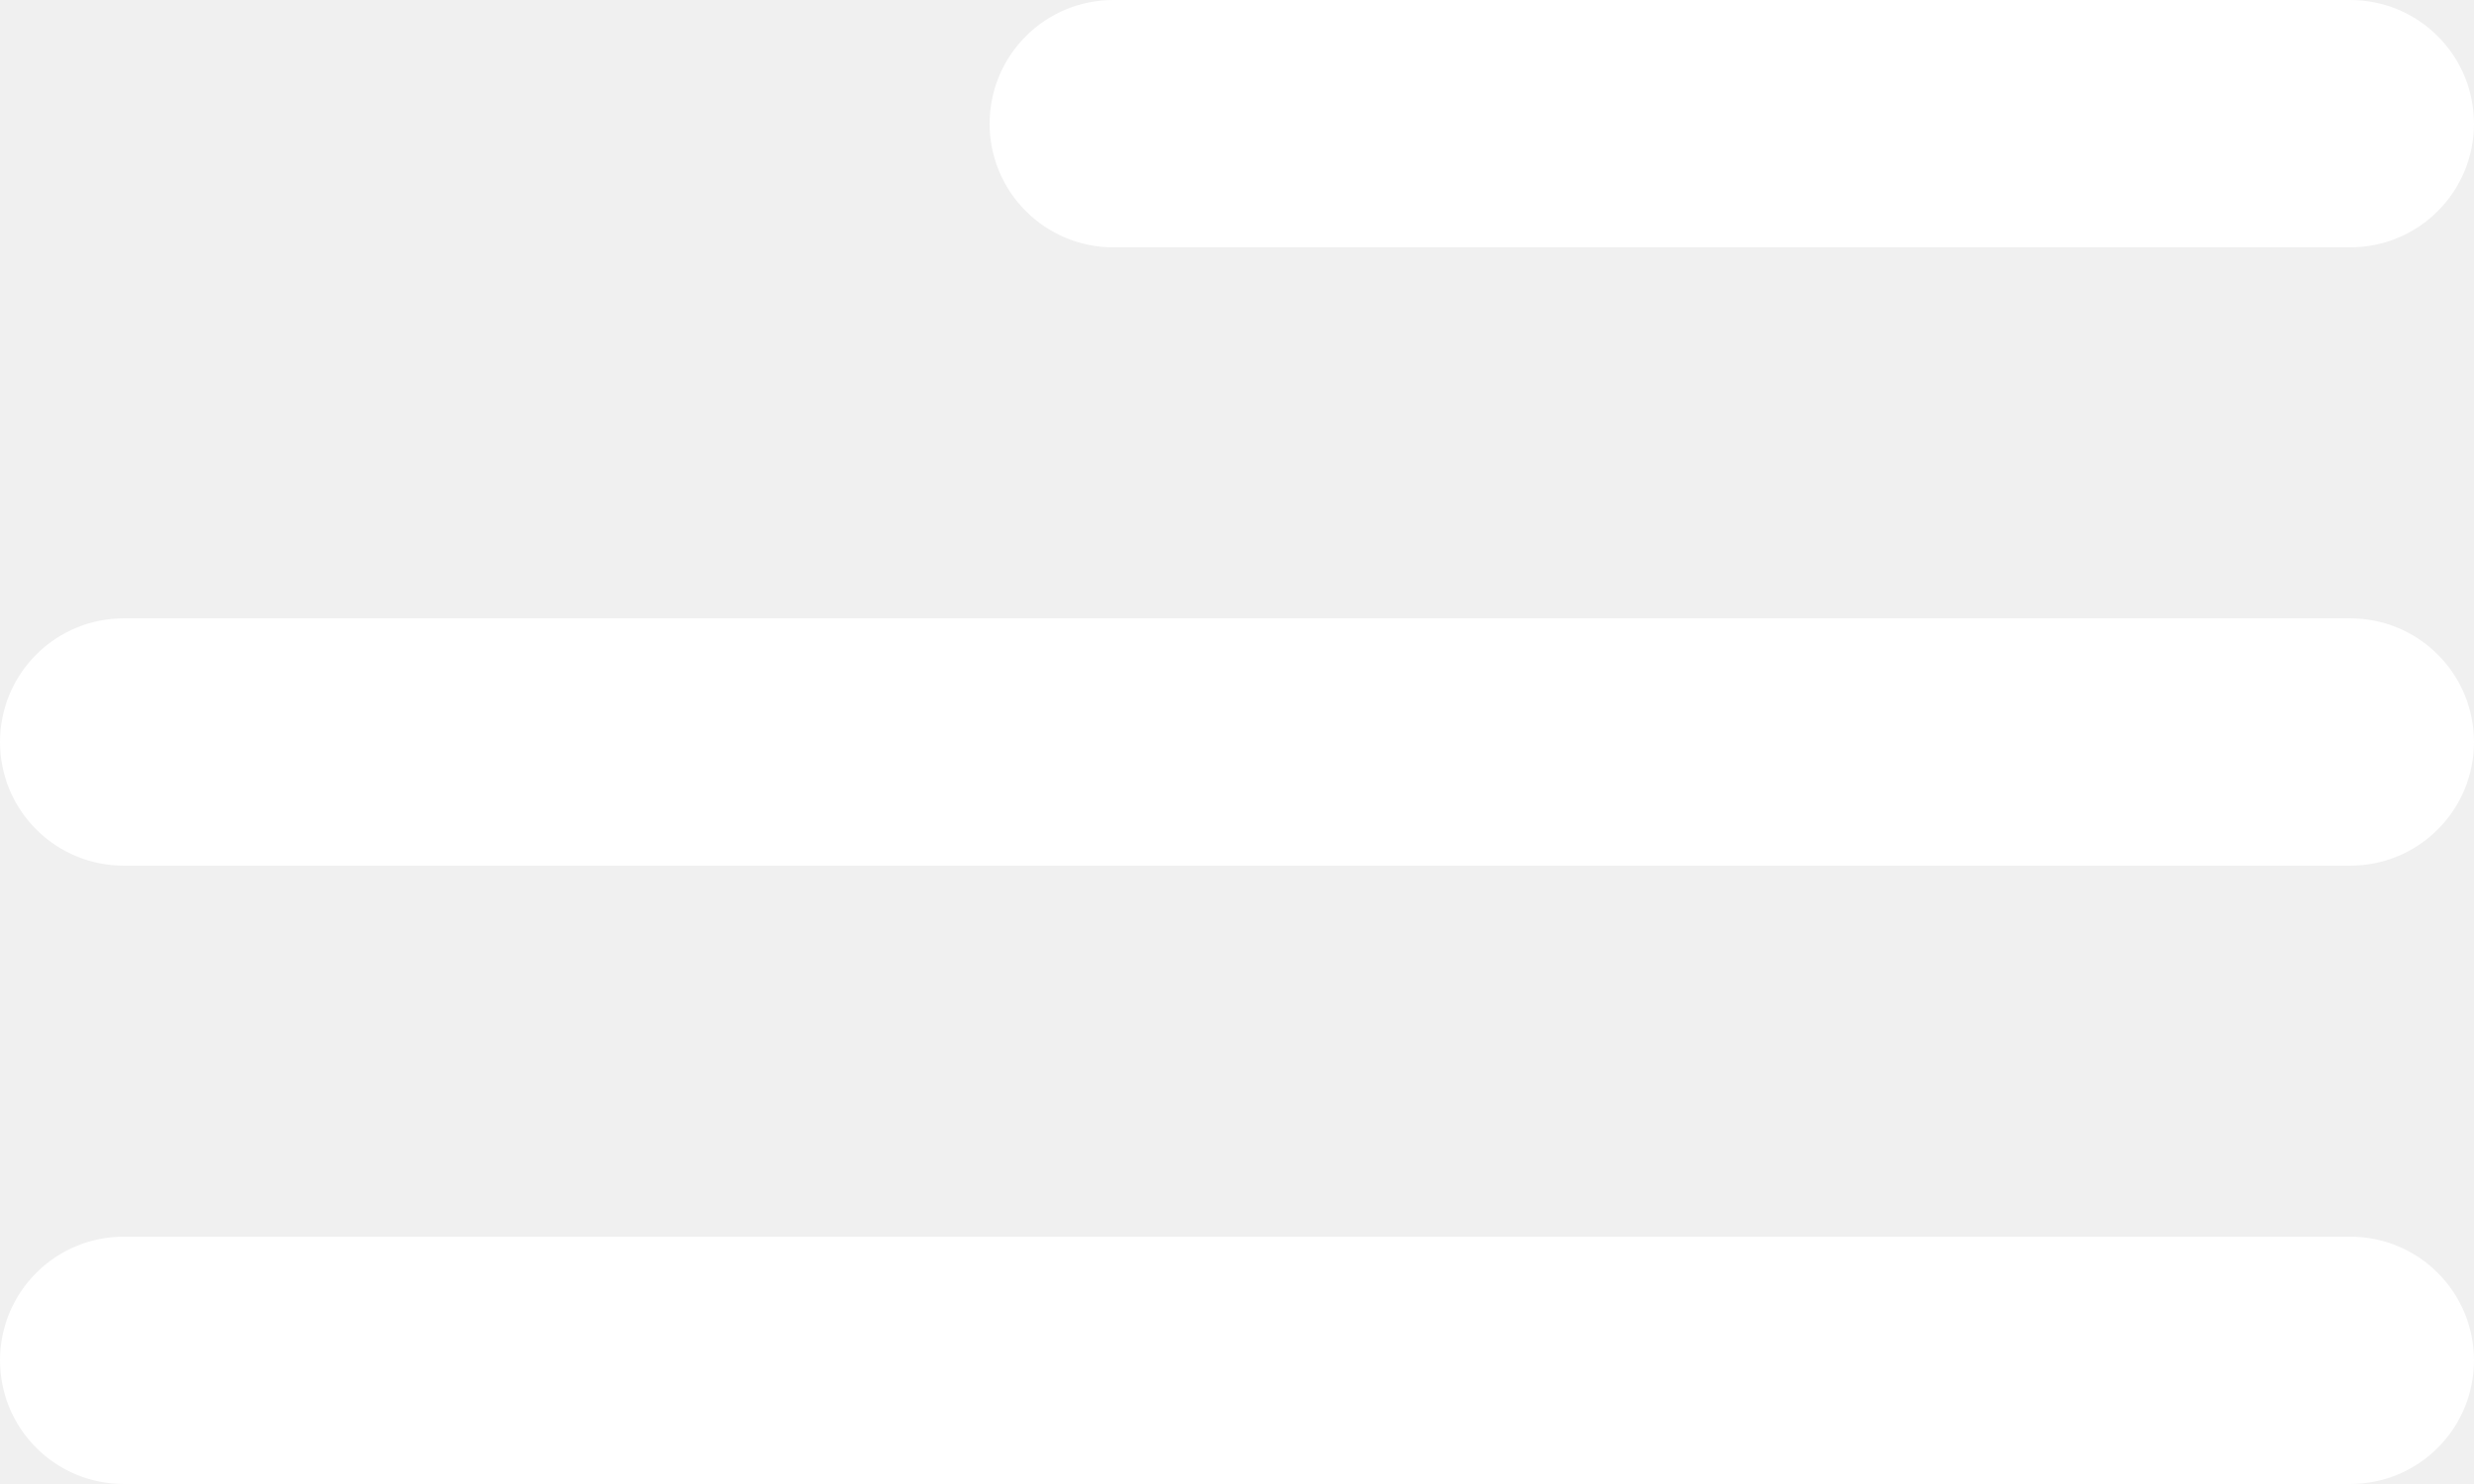
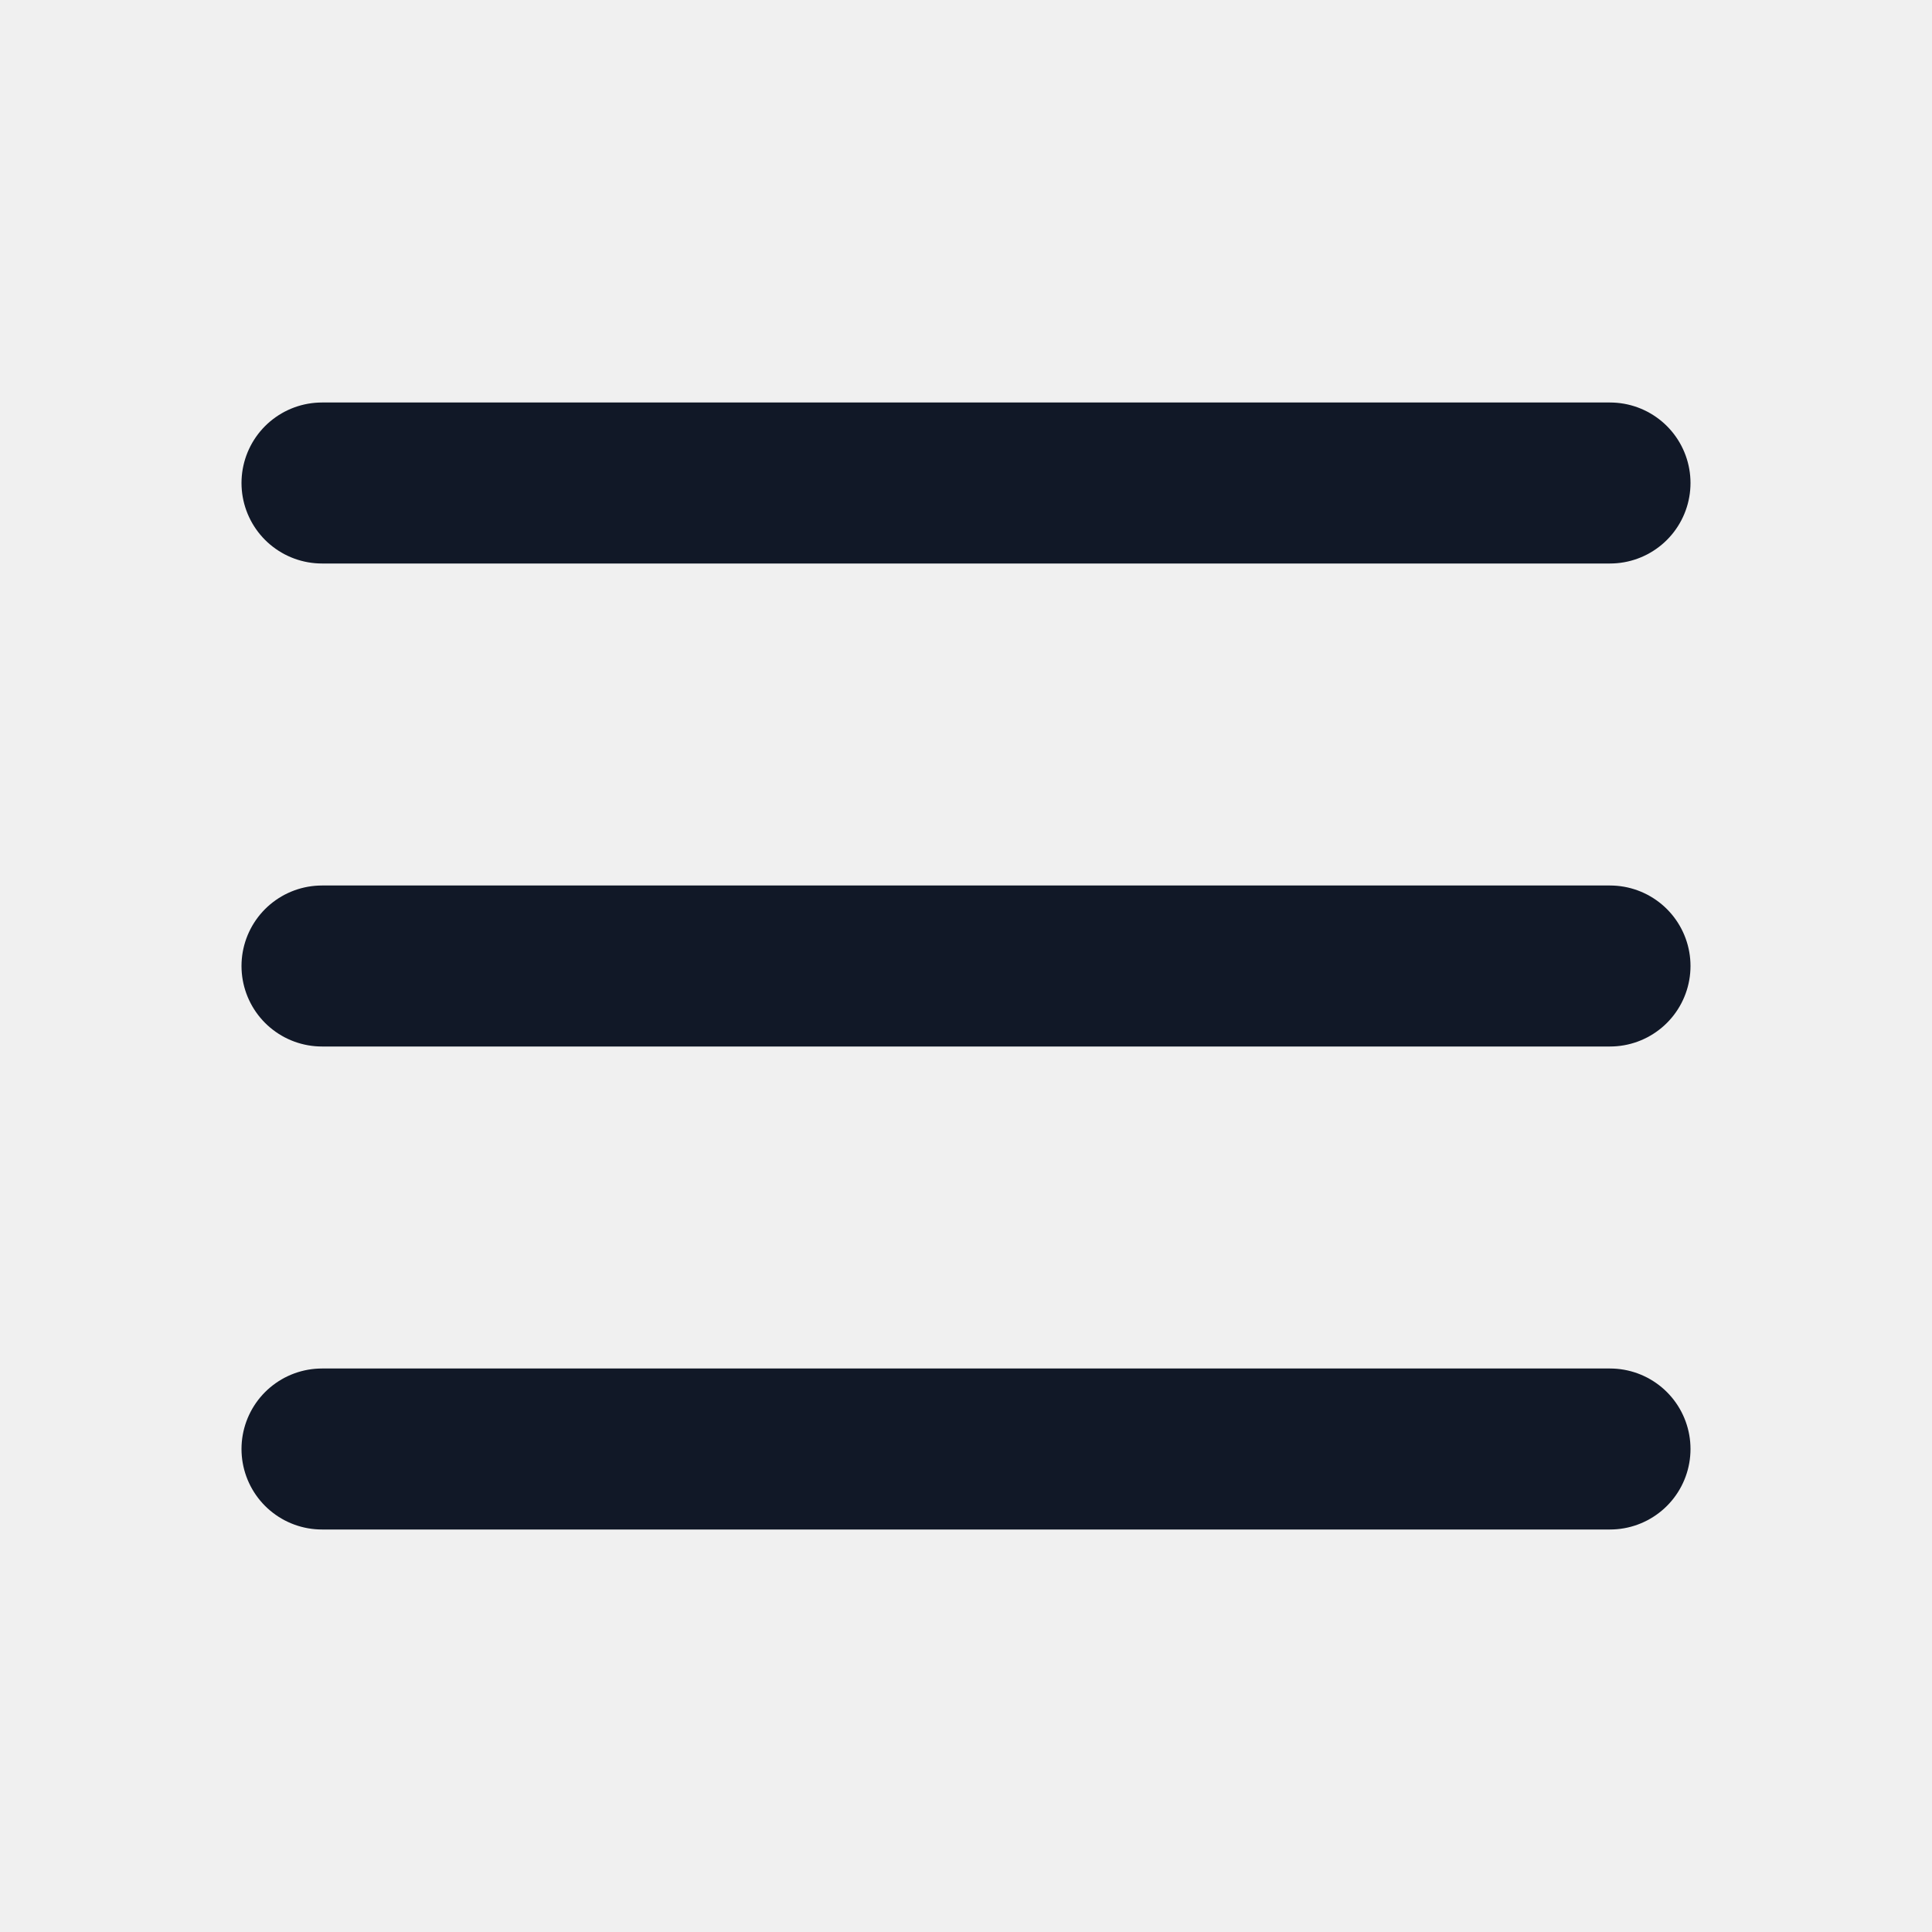
- <svg xmlns="http://www.w3.org/2000/svg" width="20" height="12" viewBox="0 0 20 12" fill="#FFF">
-   <path d="M9 2L19 2C19.265 2 19.52 1.895 19.707 1.707C19.895 1.52 20 1.265 20 1C20 0.735 19.895 0.48 19.707 0.293C19.52 0.105 19.265 0 19 0L9 0C8.735 0 8.48 0.105 8.293 0.293C8.105 0.48 8 0.735 8 1C8 1.265 8.105 1.52 8.293 1.707C8.48 1.895 8.735 2 9 2ZM19 10L1 10C0.735 10 0.48 10.105 0.293 10.293C0.105 10.48 0 10.735 0 11C0 11.265 0.105 11.52 0.293 11.707C0.48 11.895 0.735 12 1 12L19 12C19.265 12 19.52 11.895 19.707 11.707C19.895 11.52 20 11.265 20 11C20 10.735 19.895 10.48 19.707 10.293C19.52 10.105 19.265 10 19 10V10ZM1 7L19 7C19.265 7 19.52 6.895 19.707 6.707C19.895 6.52 20 6.265 20 6C20 5.735 19.895 5.48 19.707 5.293C19.52 5.105 19.265 5 19 5L1 5C0.735 5 0.48 5.105 0.293 5.293C0.105 5.48 0 5.735 0 6C0 6.265 0.105 6.52 0.293 6.707C0.48 6.895 0.735 7 1 7Z" fill="#FFFFFF" />
+ <svg xmlns="http://www.w3.org/2000/svg" width="24" height="24" viewBox="0 0 24 24" fill="none">
+   <path d="M4 6H20M4 12H20M4 18H20" stroke="#111827" stroke-width="2" stroke-linecap="round" stroke-linejoin="round" />
</svg>
